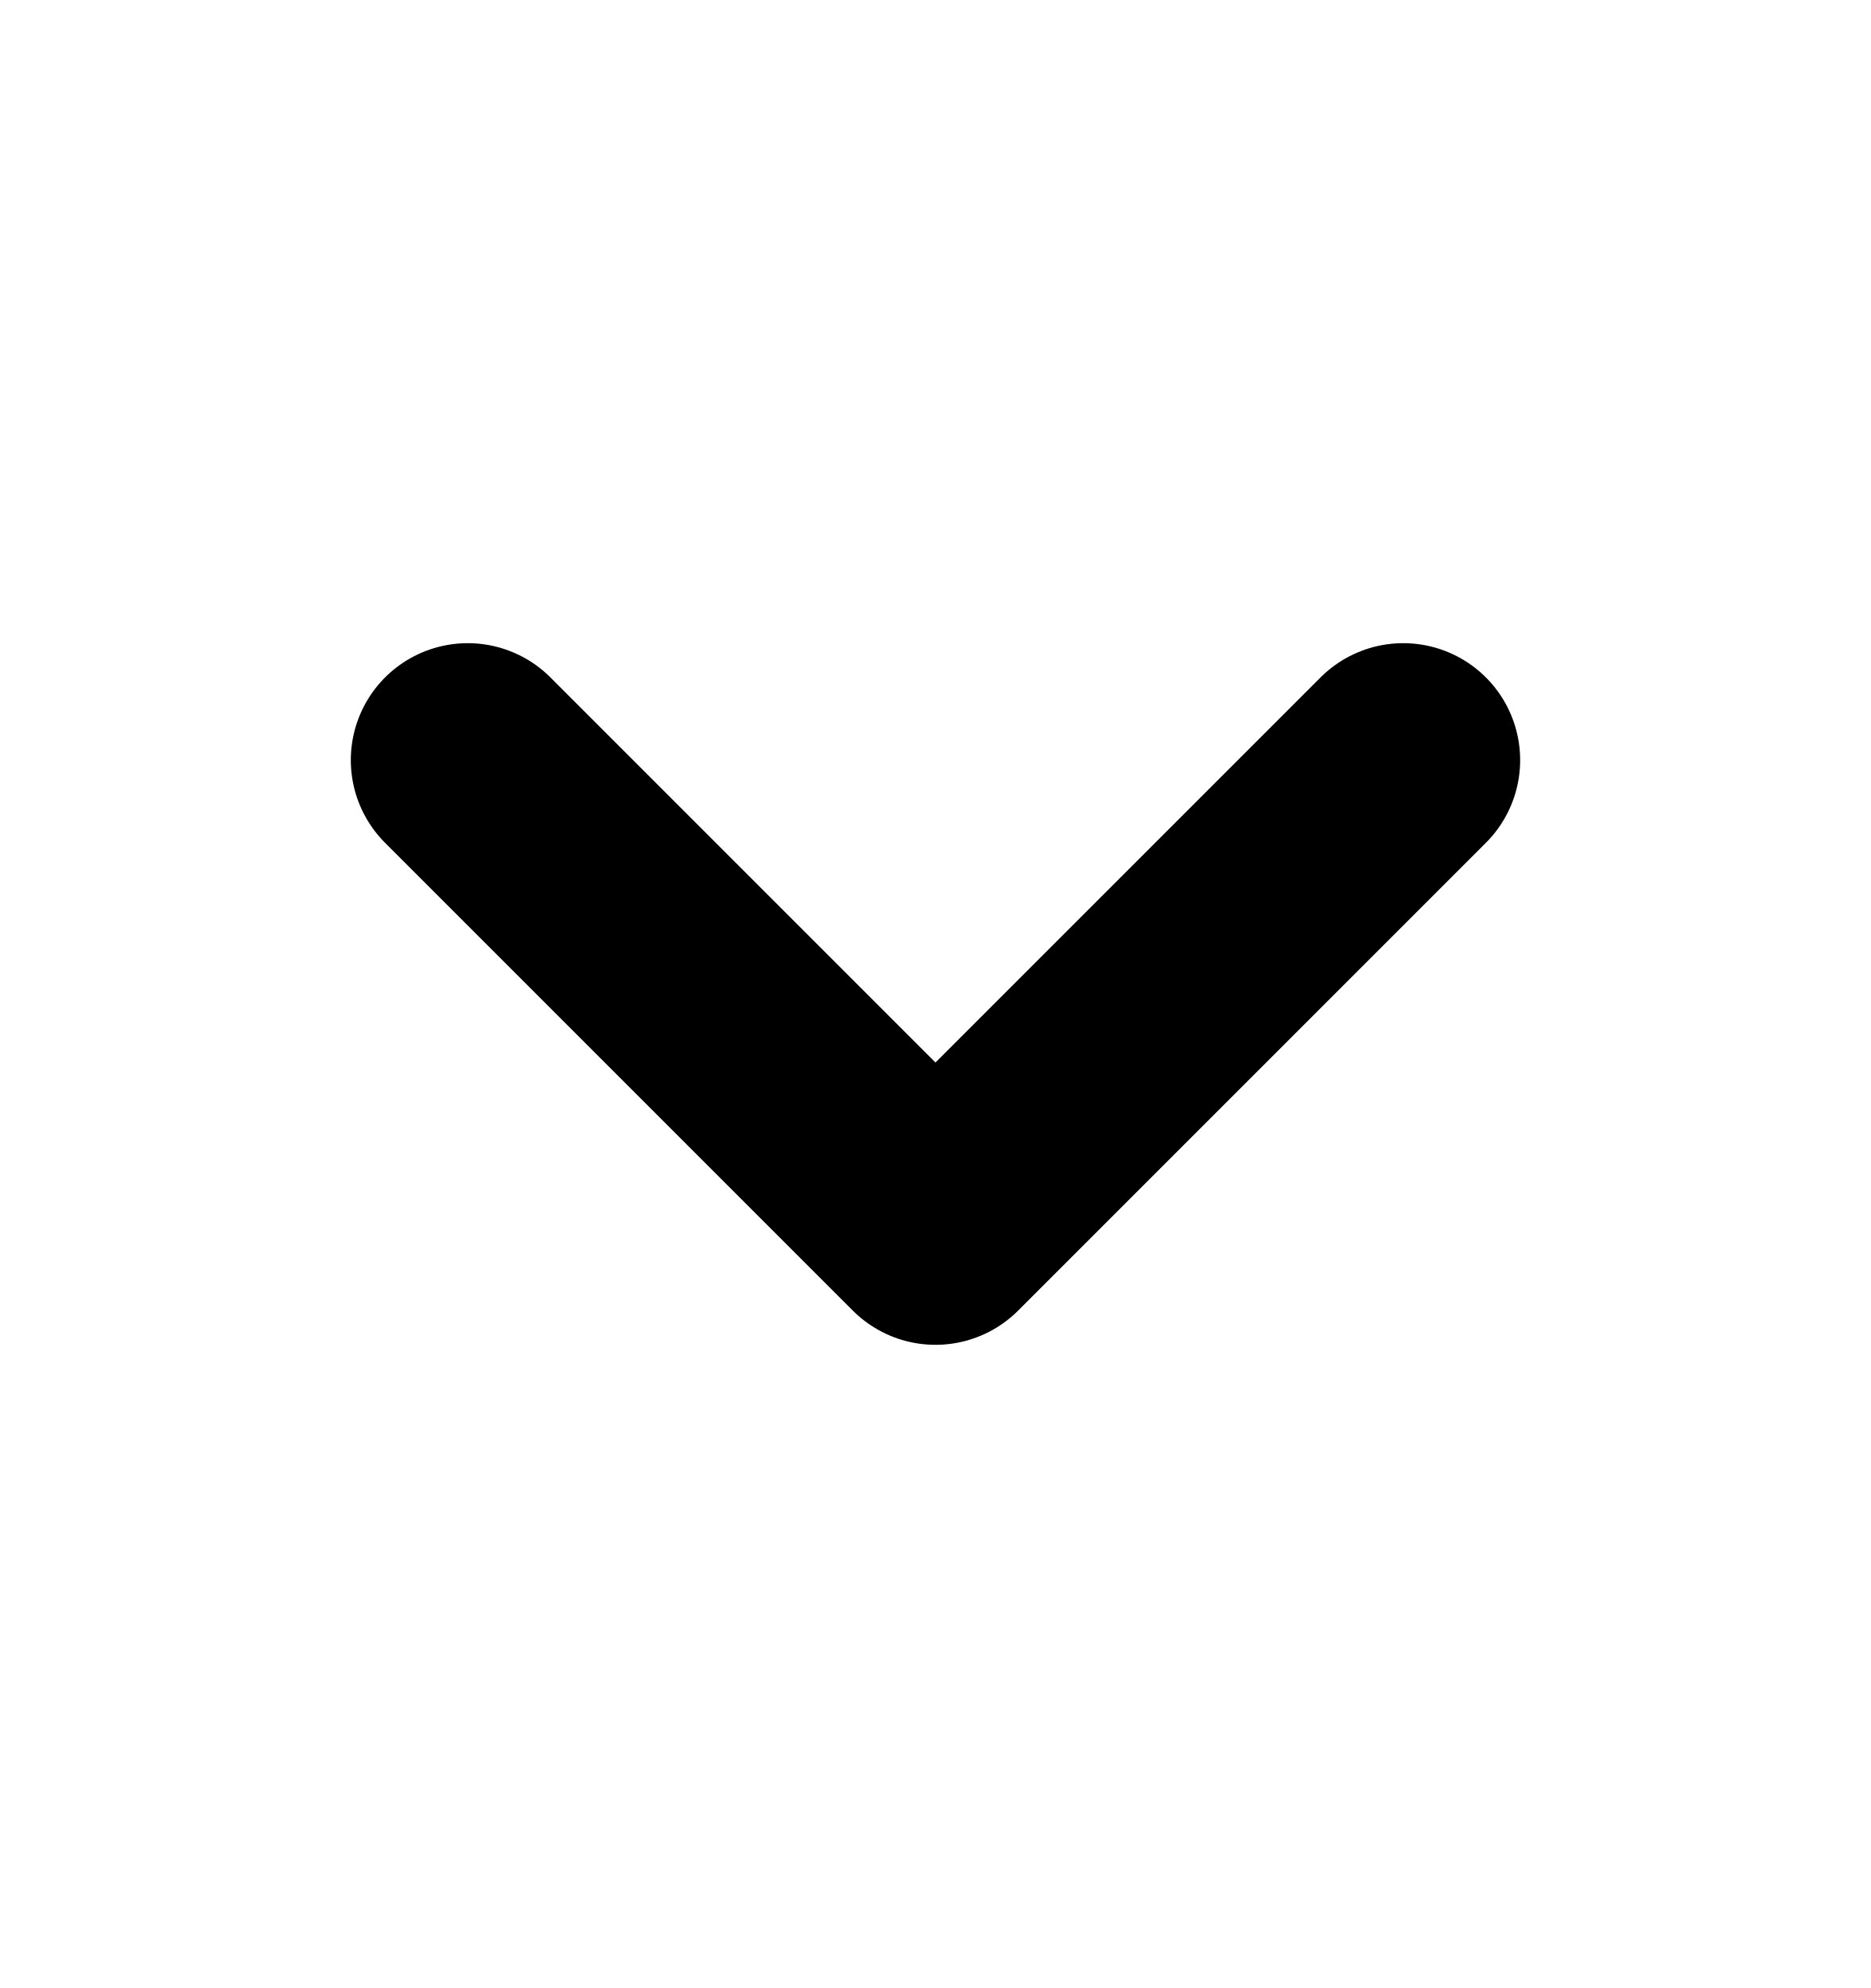
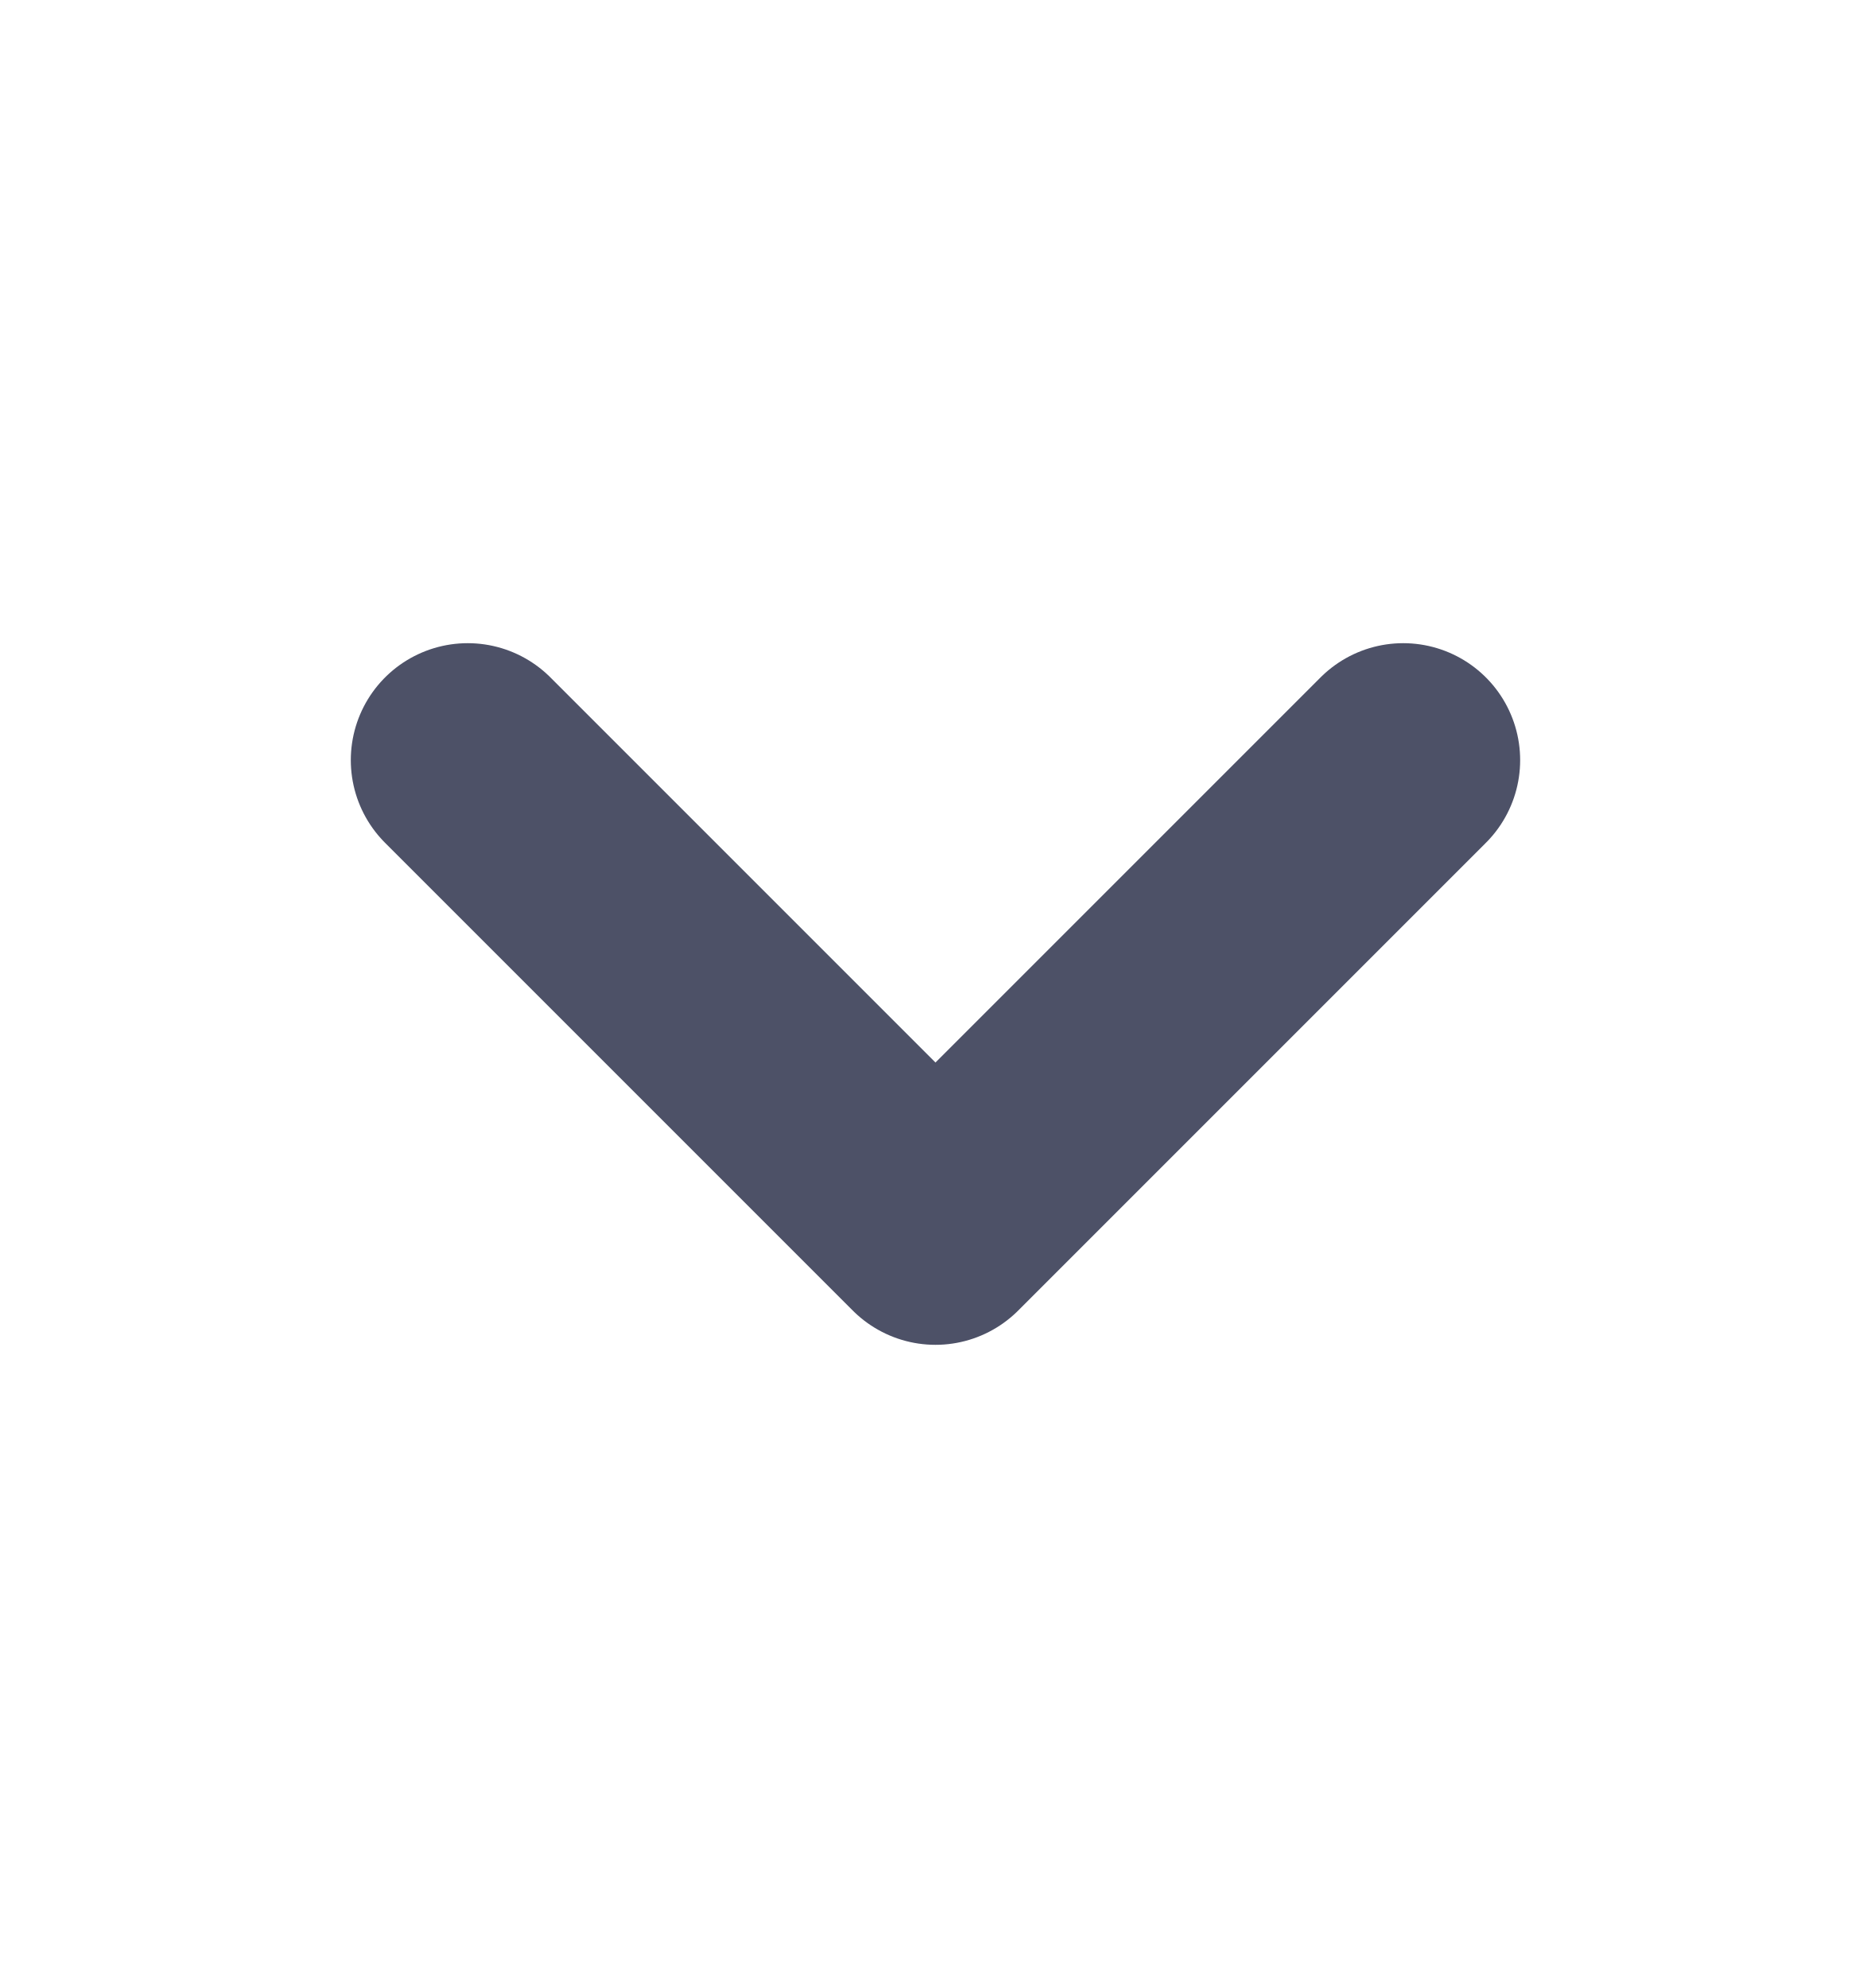
<svg xmlns="http://www.w3.org/2000/svg" id="arrow-down" width="16" height="17" viewBox="0 0 16 17" fill="none">
-   <path d="M4 6.5L8 10.5L12 6.5" stroke="currentColor" stroke-width="2" stroke-linecap="round" stroke-linejoin="round">
+   <path d="M4 6.5L8 10.5L12 6.5" stroke="#4D5167" stroke-width="2" stroke-linecap="round" stroke-linejoin="round">

    </path>
</svg>
